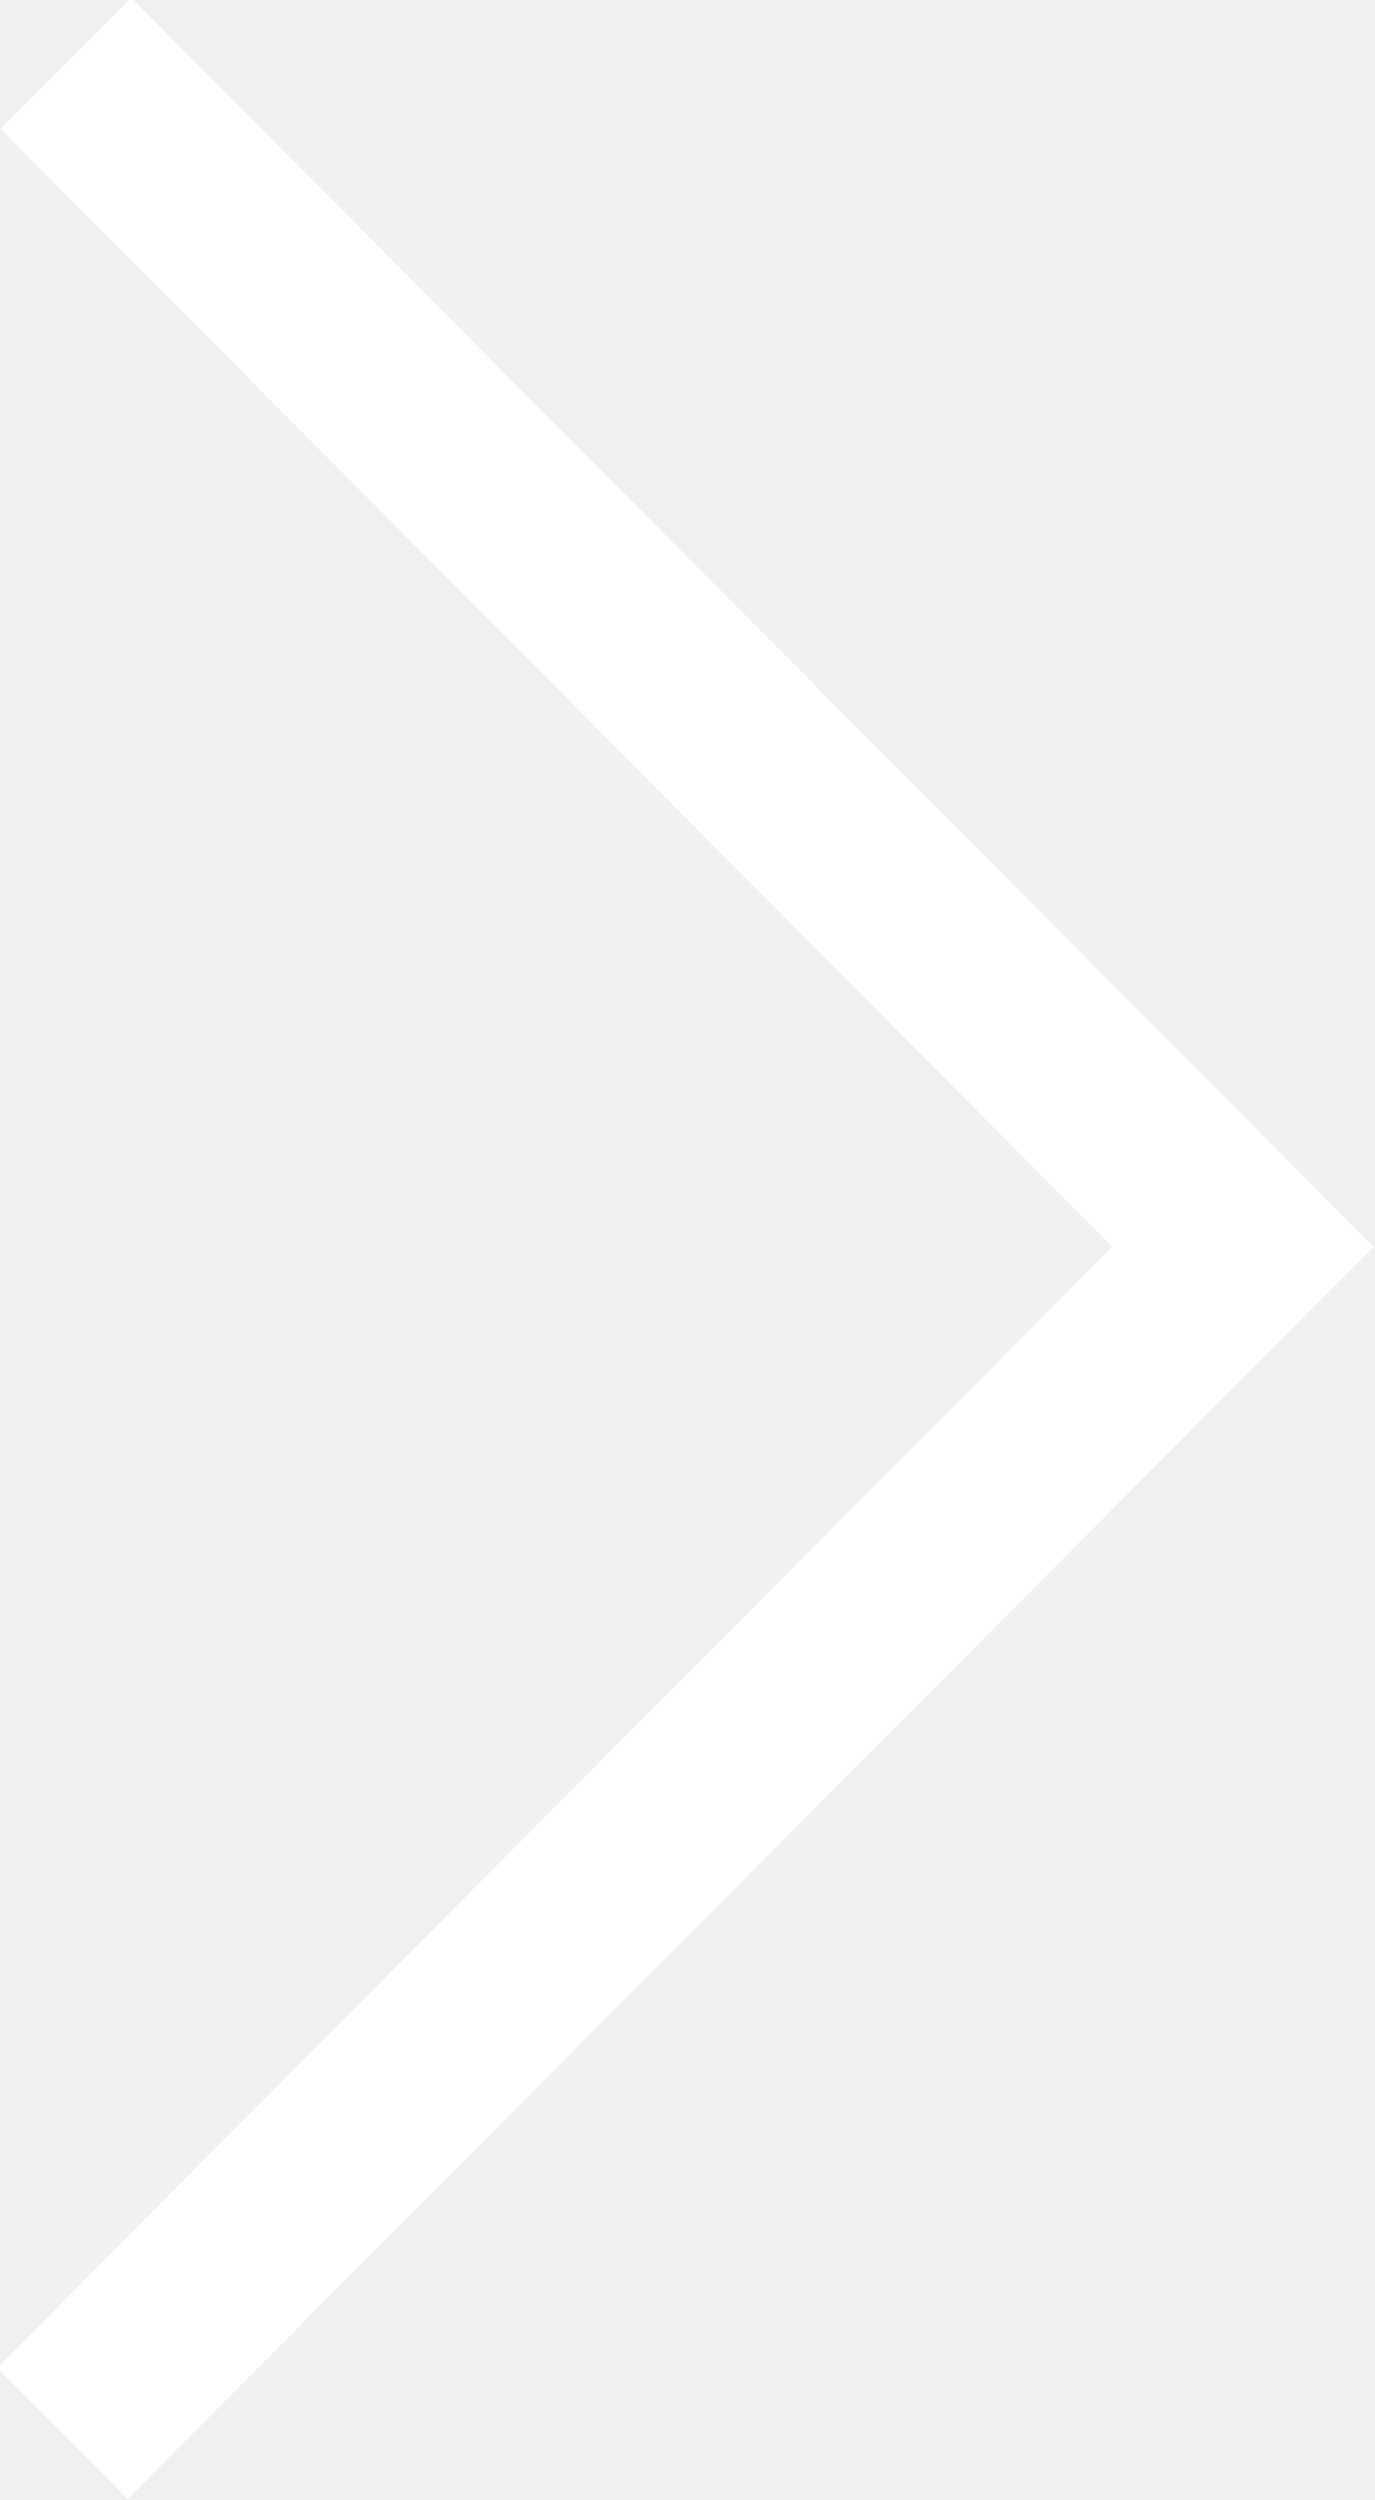
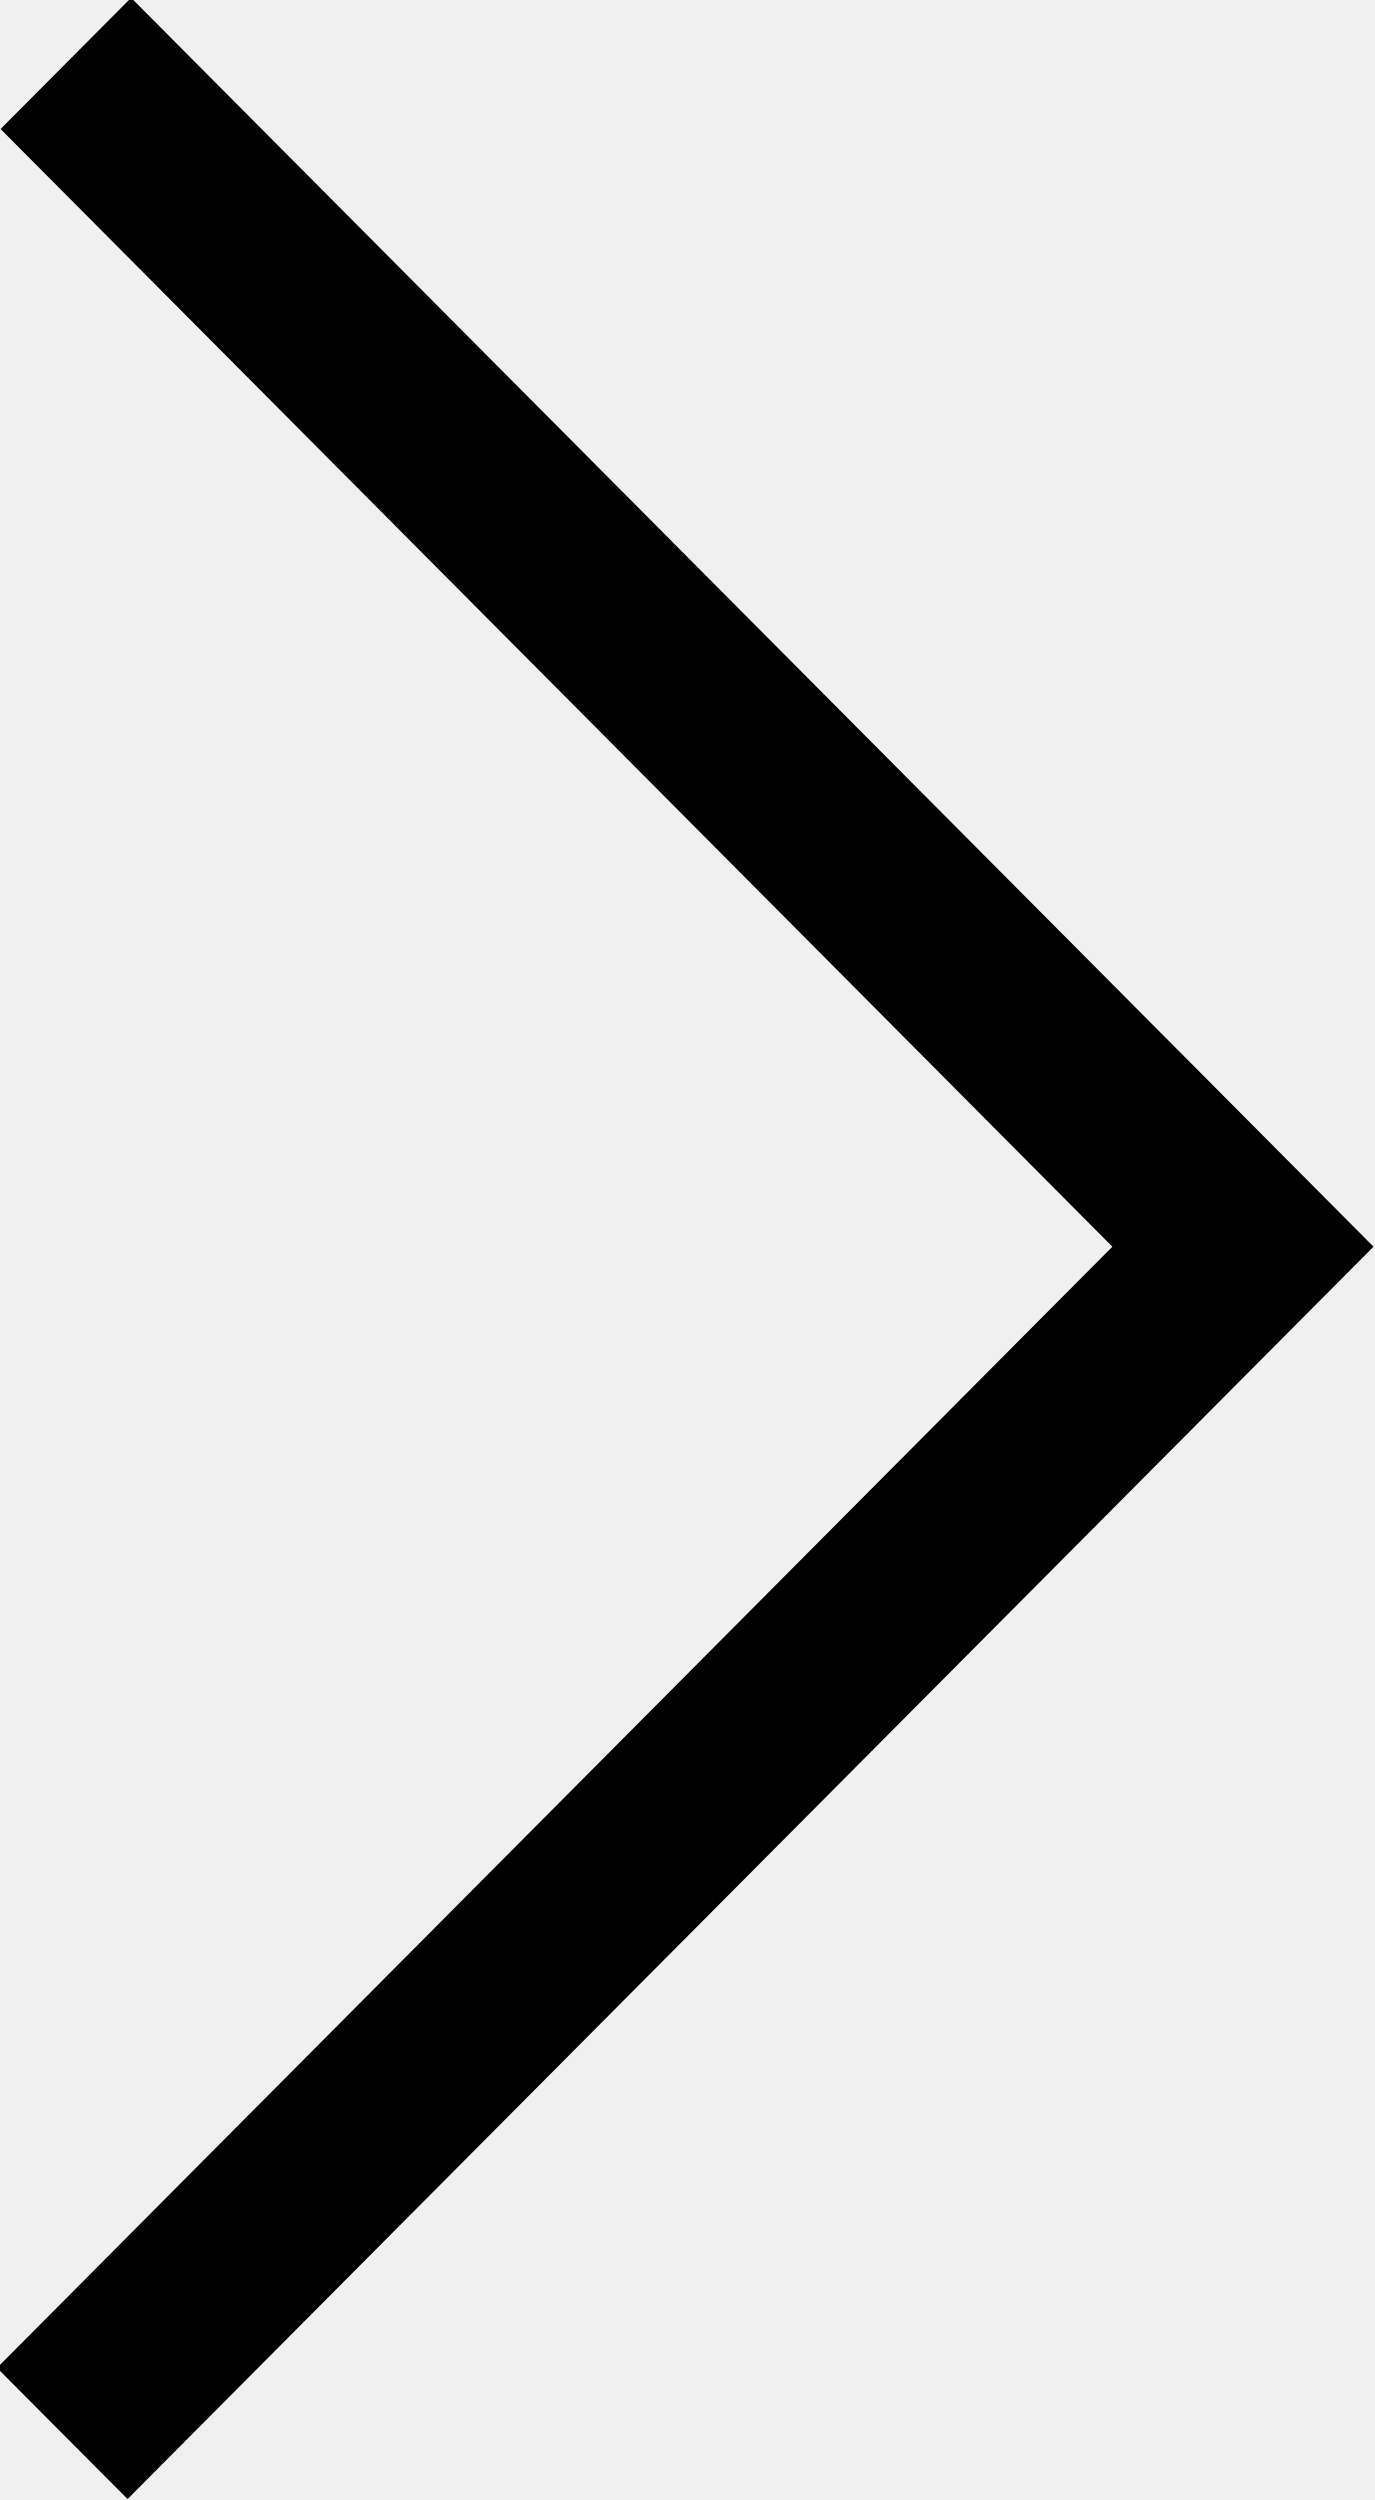
<svg xmlns="http://www.w3.org/2000/svg" version="1.1" x="0px" y="0px" width="22px" height="40px" viewBox="0 0 22 40" enable-background="new 0 0 22 40" xml:space="preserve">
  <g id="Layer_1">
</g>
  <g id="Layer_2">
-     <polygon fill="#ffffff" points="2.098,-0.035 0.009,2.064 17.798,19.947 -0.048,37.886 2.041,39.985 21.976,19.947  " />
+     <polygon fill="#000000" points="2.098,-0.035 0.009,2.064 17.798,19.947 -0.048,37.886 2.041,39.985 21.976,19.947  " />
  </g>
</svg>
